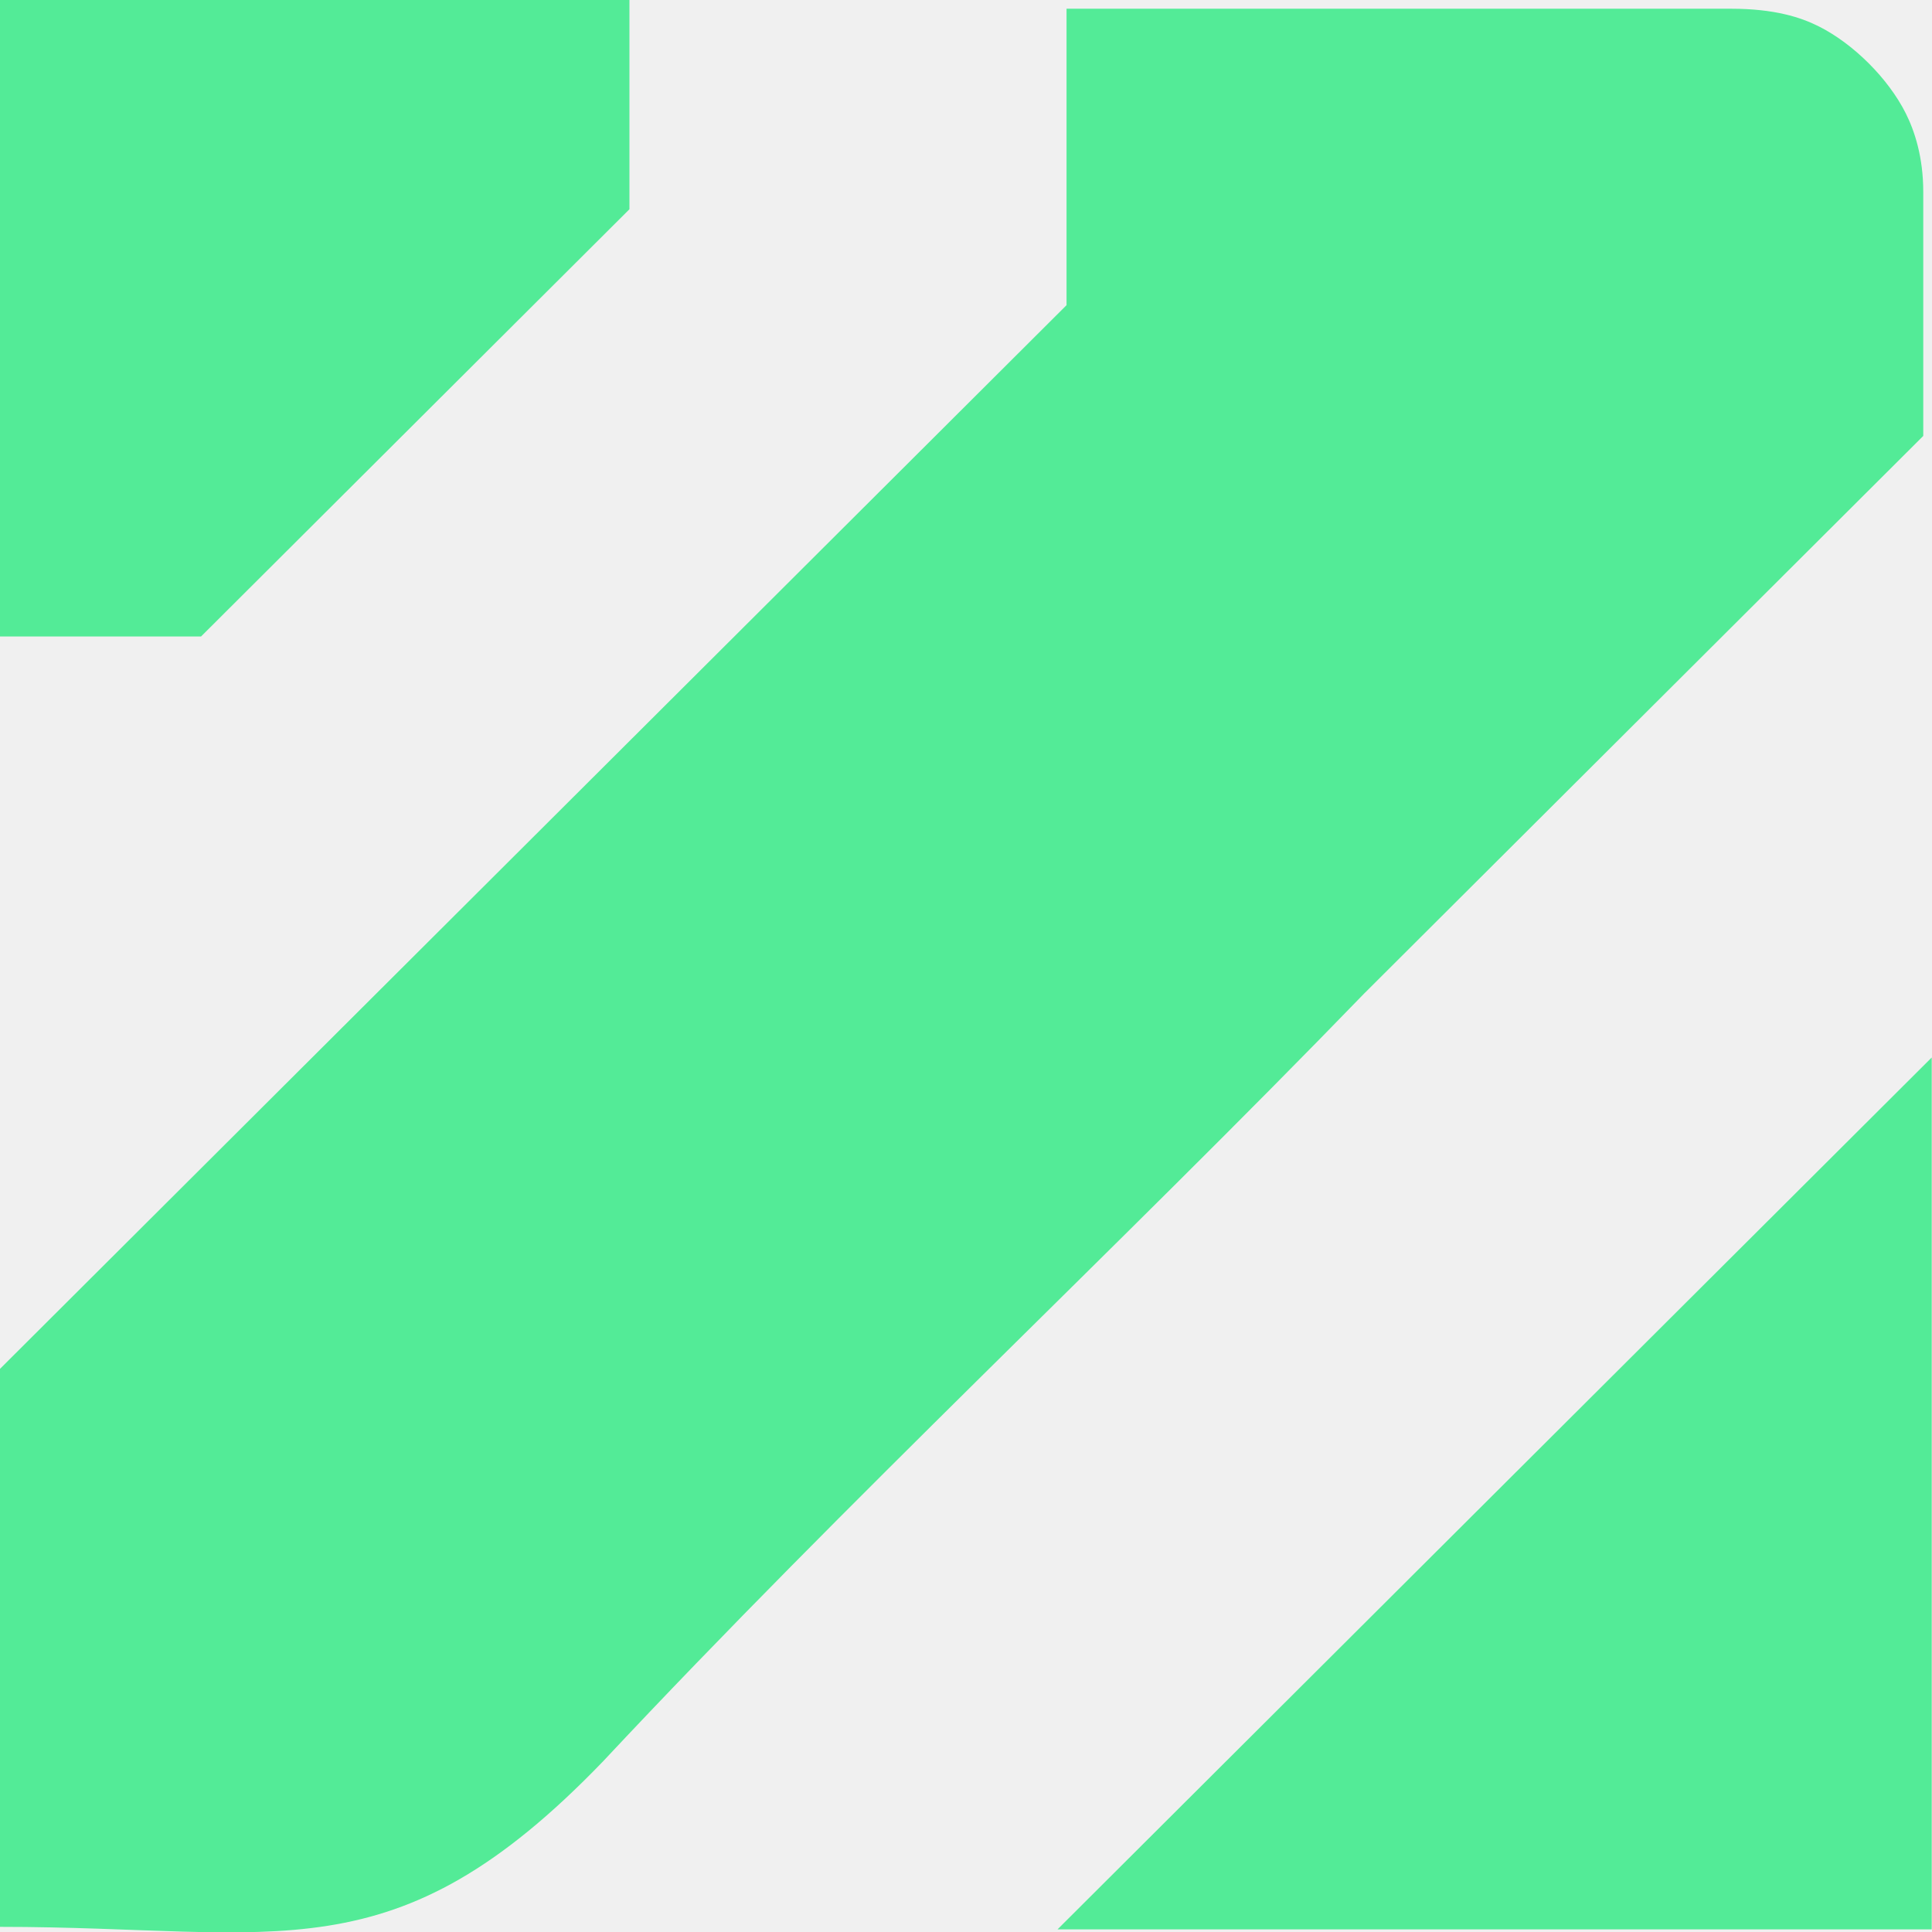
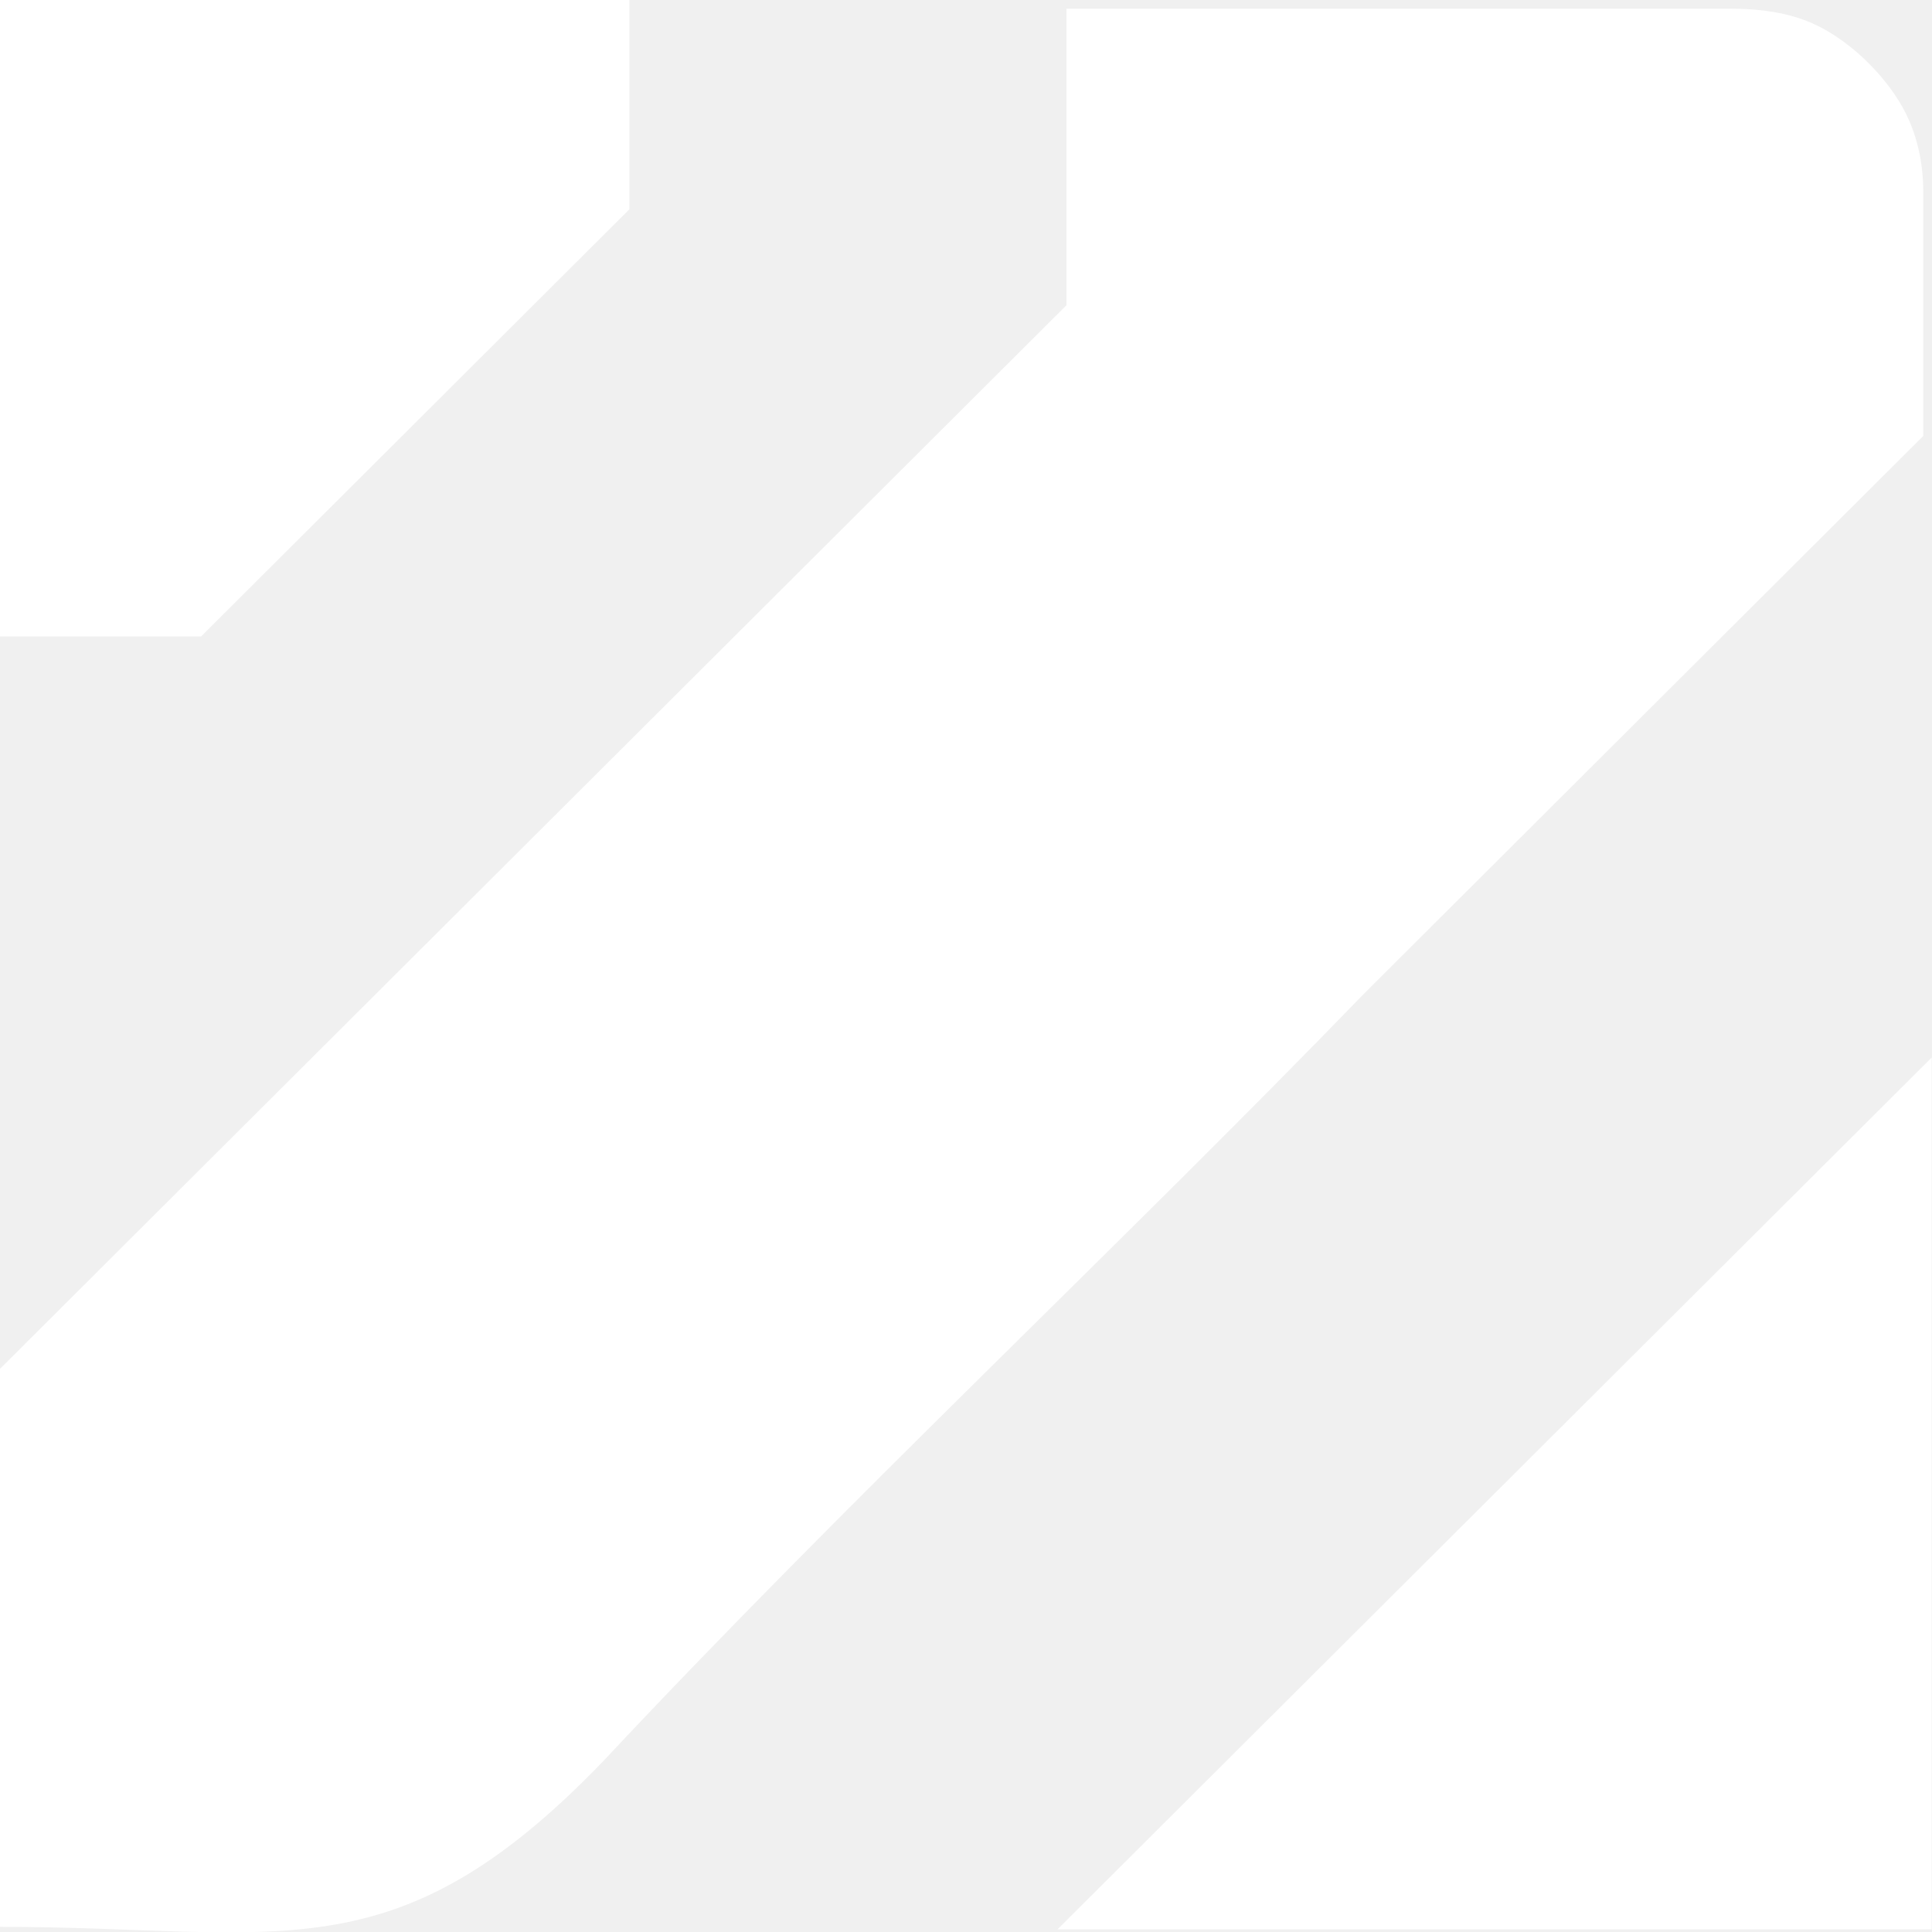
<svg xmlns="http://www.w3.org/2000/svg" width="240" height="240" viewBox="0 0 240 240" fill="none">
  <g clip-path="url(#clip0)">
-     <path fill-rule="evenodd" clip-rule="evenodd" d="M132.489 0V37.908L0 170.043V239.361C34.751 239.361 48.869 245.859 74.932 218.782C105.339 186.29 139.005 154.88 169.412 123.471C192.217 100.726 216.109 76.899 238.914 54.154V23.828C238.914 19.495 237.828 16.246 236.742 14.08C234.57 9.748 230.226 5.415 225.882 3.249C223.71 2.166 220.453 1.083 215.023 1.083C187.873 1.083 159.638 1.083 132.489 1.083V0Z" fill="#53EB97" />
-     <path fill-rule="evenodd" clip-rule="evenodd" d="M0 0H78.19V25.994L24.977 79.065H0V0Z" fill="#53EB97" />
-     <path fill-rule="evenodd" clip-rule="evenodd" d="M131.367 239.675H239.964V131.367L131.367 239.675Z" fill="#53EB97" />
+     <path fill-rule="evenodd" clip-rule="evenodd" d="M132.489 0V37.908L0 170.043V239.361C34.751 239.361 48.869 245.859 74.932 218.782C105.339 186.29 139.005 154.88 169.412 123.471C192.217 100.726 216.109 76.899 238.914 54.154V23.828C238.914 19.495 237.828 16.246 236.742 14.08C234.57 9.748 230.226 5.415 225.882 3.249C223.71 2.166 220.453 1.083 215.023 1.083C187.873 1.083 159.638 1.083 132.489 1.083V0Z" fill="#FFFFFF" />
+     <path fill-rule="evenodd" clip-rule="evenodd" d="M0 0H78.19V25.994L24.977 79.065H0V0Z" fill="#FFFFFF" />
+     <path fill-rule="evenodd" clip-rule="evenodd" d="M131.367 239.675H239.964V131.367L131.367 239.675Z" fill="#FFFFFF" />
  </g>
  <defs>
    <clipPath id="clip0">
      <rect width="240" height="240" fill="white" />
    </clipPath>
  </defs>
</svg>
